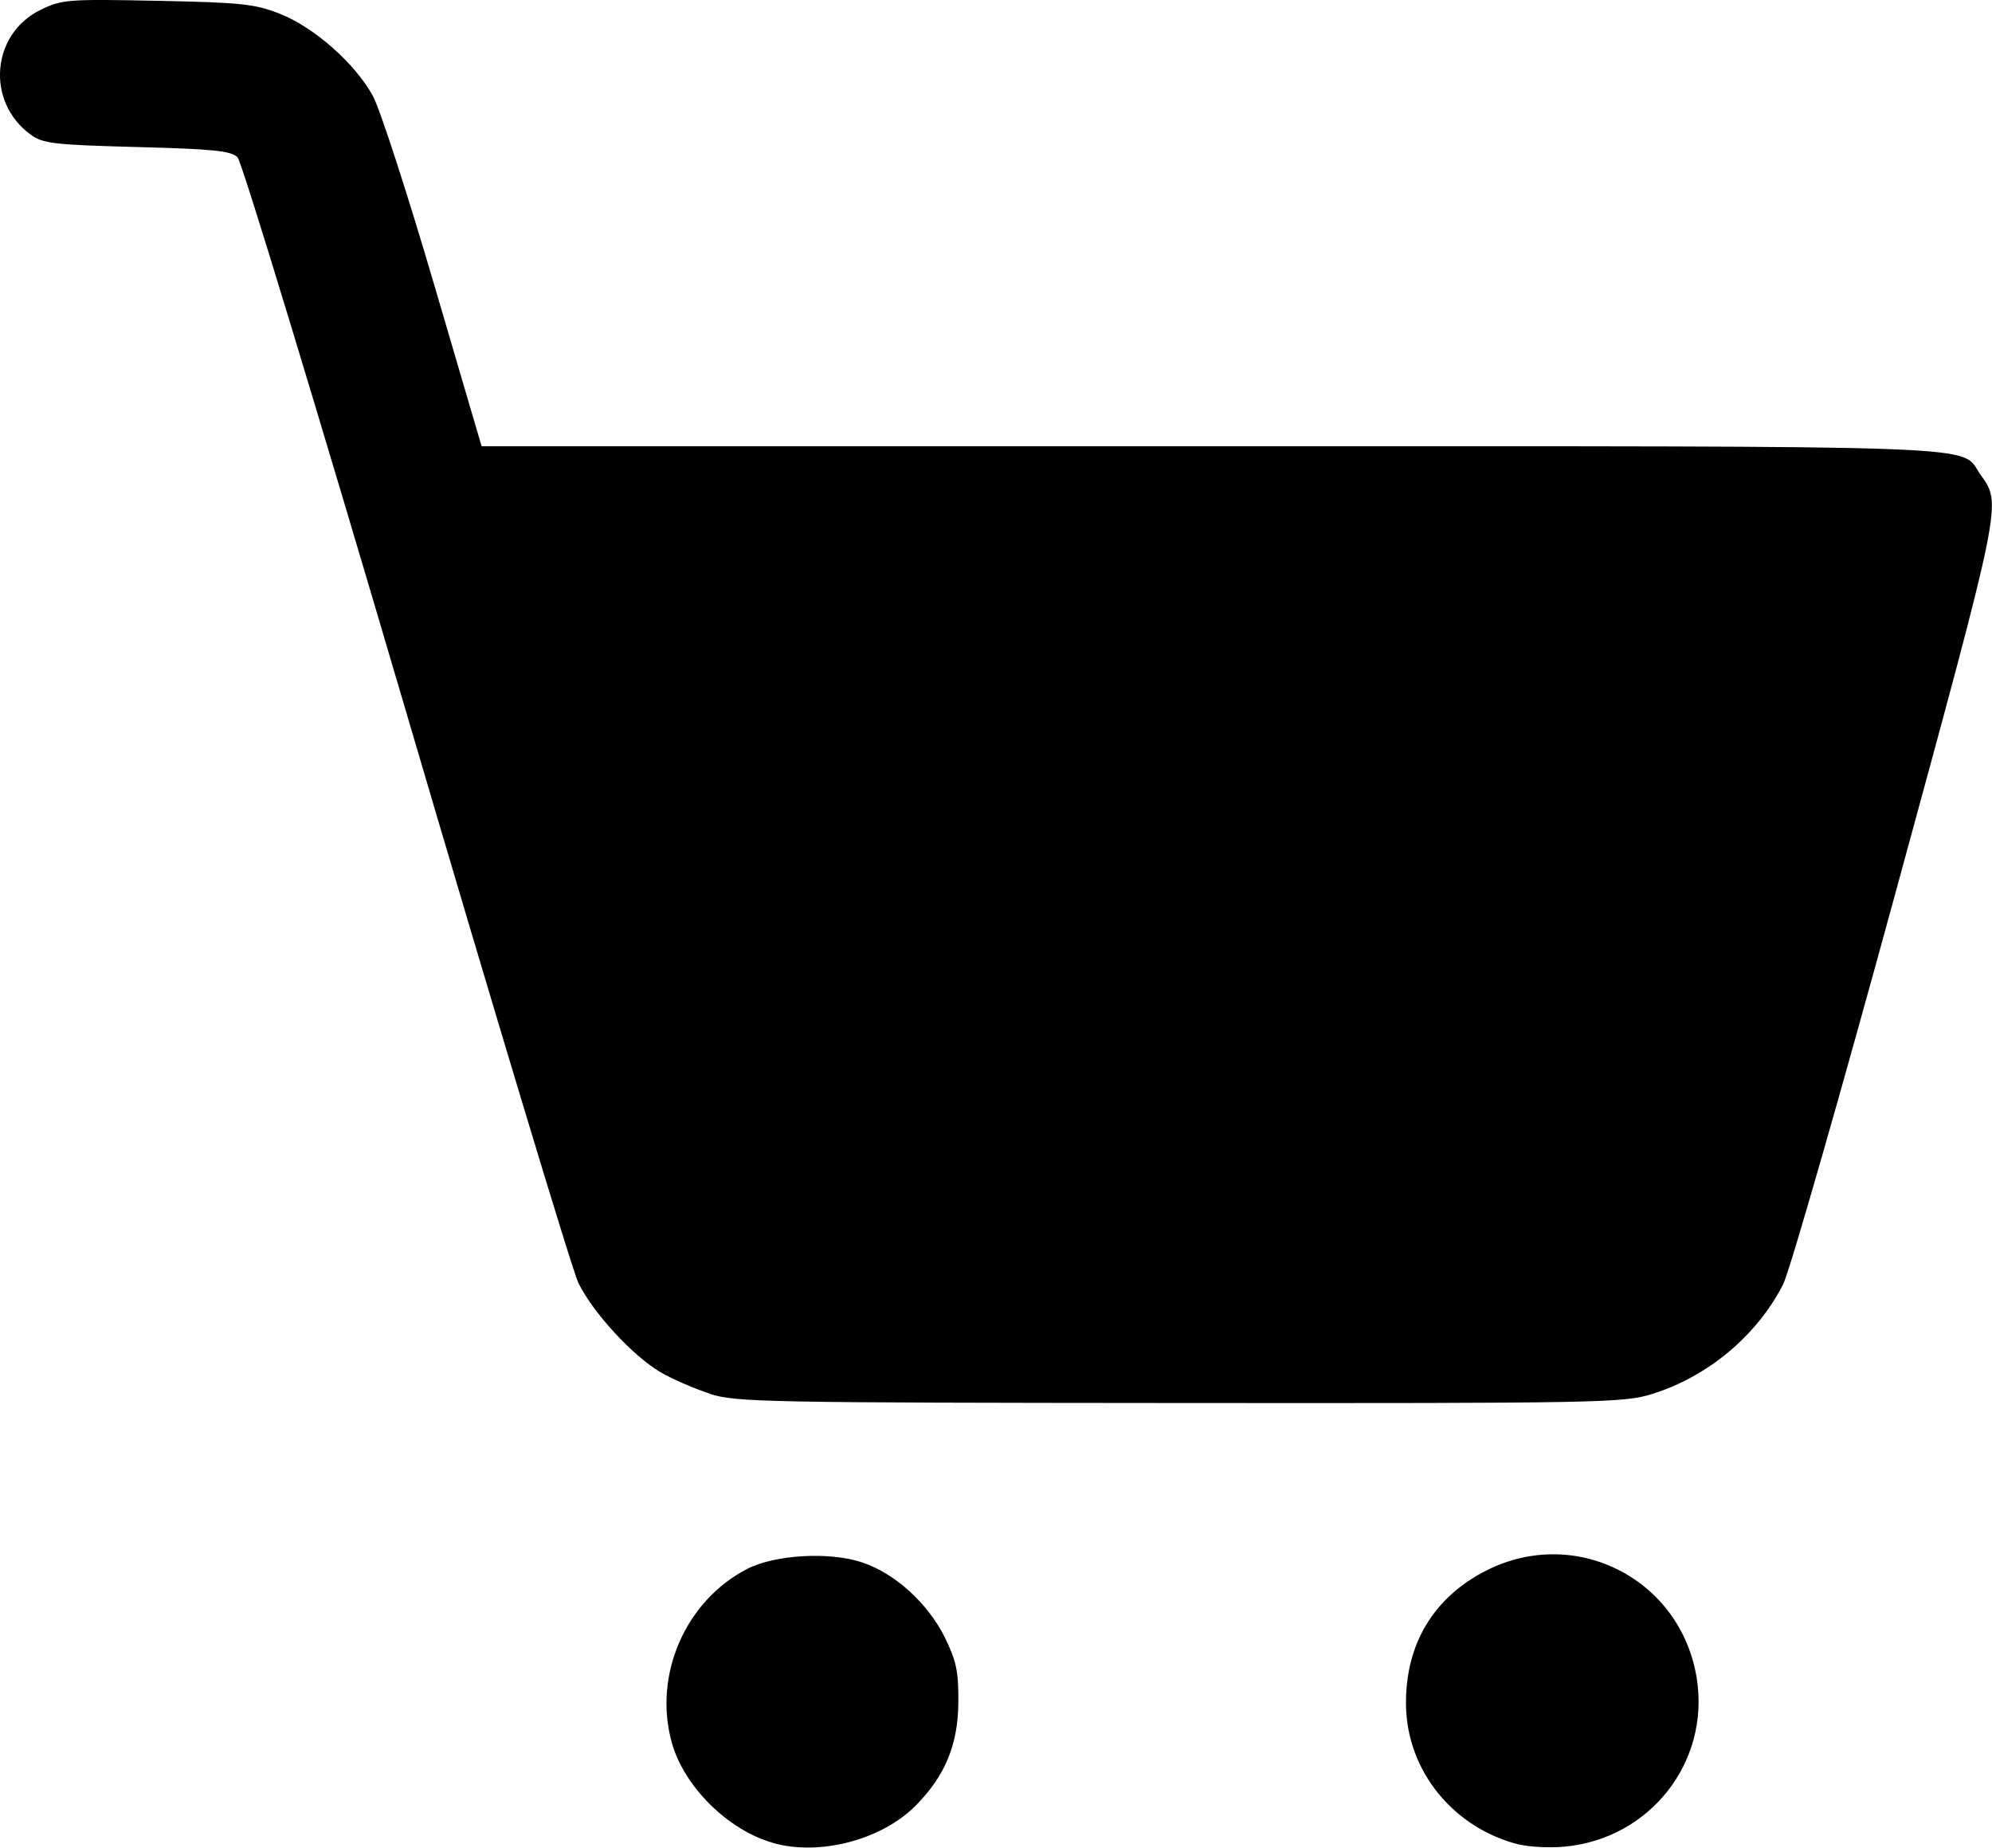
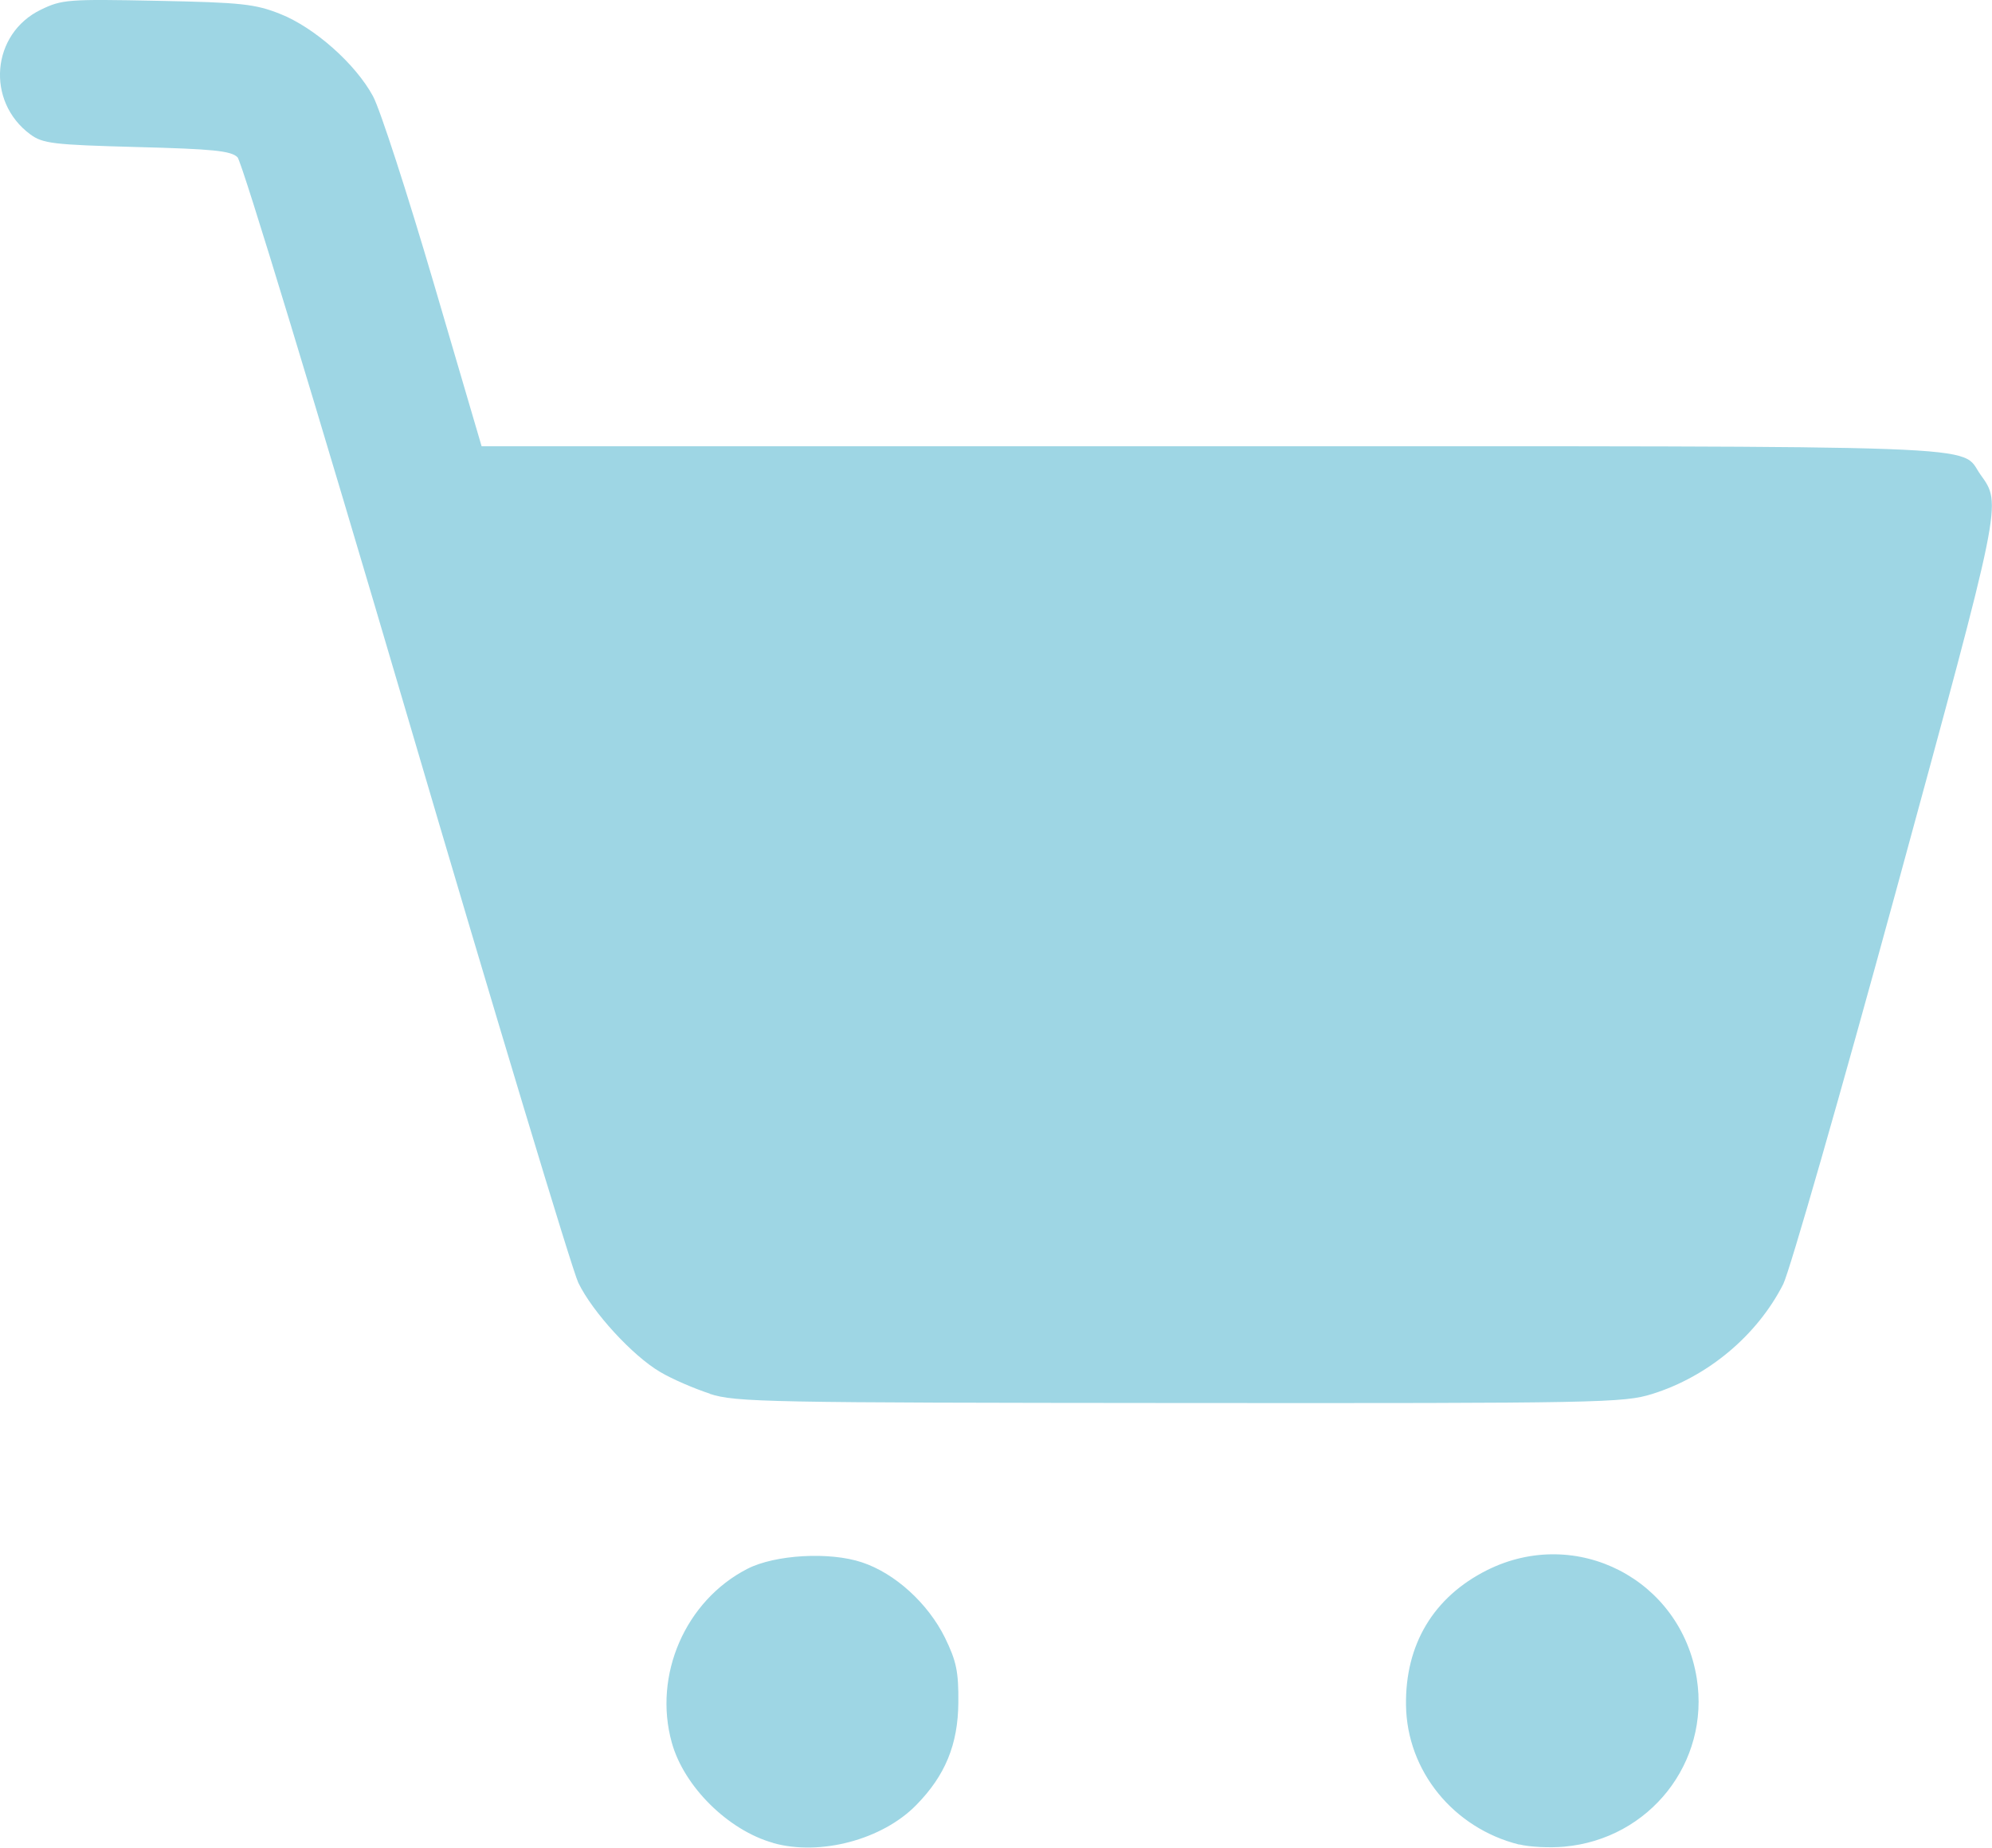
<svg xmlns="http://www.w3.org/2000/svg" width="50" height="46.365" viewBox="0 0 13.229 12.267" version="1.1" id="svg5">
  <defs id="defs2" />
  <g id="layer1" transform="translate(-100.7096,-77.24474)">
-     <path style="fill:#000000;stroke-width:0.033" d="m 105.844,89.482 c -0.299,-0.084 -0.592,-0.374 -0.673,-0.666 -0.125,-0.449 0.091,-0.943 0.502,-1.154 0.184,-0.094 0.545,-0.115 0.761,-0.043 0.22,0.073 0.438,0.272 0.551,0.5 0.076,0.156 0.091,0.226 0.089,0.431 -0.002,0.278 -0.087,0.485 -0.28,0.681 -0.225,0.23 -0.638,0.339 -0.949,0.252 z m 4.954,0.011 c -0.436,-0.109 -0.745,-0.489 -0.751,-0.925 -0.006,-0.404 0.183,-0.719 0.538,-0.897 0.594,-0.297 1.289,0.062 1.393,0.719 0.088,0.558 -0.313,1.066 -0.88,1.117 -0.097,0.009 -0.232,0.002 -0.299,-0.015 z m -5.374,-2.994 c -0.102,-0.033 -0.251,-0.097 -0.33,-0.144 -0.183,-0.107 -0.45,-0.398 -0.544,-0.593 -0.04,-0.083 -0.554,-1.786 -1.142,-3.786 -0.588,-1.999 -1.092,-3.659 -1.121,-3.687 -0.043,-0.043 -0.163,-0.055 -0.668,-0.068 -0.557,-0.015 -0.625,-0.023 -0.708,-0.084 -0.297,-0.219 -0.259,-0.669 0.07,-0.828 0.14,-0.068 0.181,-0.071 0.775,-0.059 0.556,0.011 0.648,0.021 0.814,0.087 0.228,0.09 0.501,0.332 0.617,0.547 0.047,0.087 0.228,0.645 0.403,1.241 l 0.318,1.083 h 4.851 c 5.308,0 4.96,-0.013 5.103,0.188 0.142,0.199 0.149,0.162 -0.562,2.769 -0.368,1.348 -0.705,2.521 -0.748,2.607 -0.173,0.34 -0.499,0.613 -0.87,0.729 -0.189,0.059 -0.342,0.062 -3.136,0.06 -2.75,-0.002 -2.949,-0.005 -3.123,-0.061 z" id="path1069" />
+     <path style="fill:#9ed6e4;stroke-width:0.033" d="m 105.844,89.482 c -0.299,-0.084 -0.592,-0.374 -0.673,-0.666 -0.125,-0.449 0.091,-0.943 0.502,-1.154 0.184,-0.094 0.545,-0.115 0.761,-0.043 0.22,0.073 0.438,0.272 0.551,0.5 0.076,0.156 0.091,0.226 0.089,0.431 -0.002,0.278 -0.087,0.485 -0.28,0.681 -0.225,0.23 -0.638,0.339 -0.949,0.252 z m 4.954,0.011 c -0.436,-0.109 -0.745,-0.489 -0.751,-0.925 -0.006,-0.404 0.183,-0.719 0.538,-0.897 0.594,-0.297 1.289,0.062 1.393,0.719 0.088,0.558 -0.313,1.066 -0.88,1.117 -0.097,0.009 -0.232,0.002 -0.299,-0.015 z m -5.374,-2.994 c -0.102,-0.033 -0.251,-0.097 -0.33,-0.144 -0.183,-0.107 -0.45,-0.398 -0.544,-0.593 -0.04,-0.083 -0.554,-1.786 -1.142,-3.786 -0.588,-1.999 -1.092,-3.659 -1.121,-3.687 -0.043,-0.043 -0.163,-0.055 -0.668,-0.068 -0.557,-0.015 -0.625,-0.023 -0.708,-0.084 -0.297,-0.219 -0.259,-0.669 0.07,-0.828 0.14,-0.068 0.181,-0.071 0.775,-0.059 0.556,0.011 0.648,0.021 0.814,0.087 0.228,0.09 0.501,0.332 0.617,0.547 0.047,0.087 0.228,0.645 0.403,1.241 l 0.318,1.083 h 4.851 c 5.308,0 4.96,-0.013 5.103,0.188 0.142,0.199 0.149,0.162 -0.562,2.769 -0.368,1.348 -0.705,2.521 -0.748,2.607 -0.173,0.34 -0.499,0.613 -0.87,0.729 -0.189,0.059 -0.342,0.062 -3.136,0.06 -2.75,-0.002 -2.949,-0.005 -3.123,-0.061 z" id="path1069" />
  </g>
</svg>
